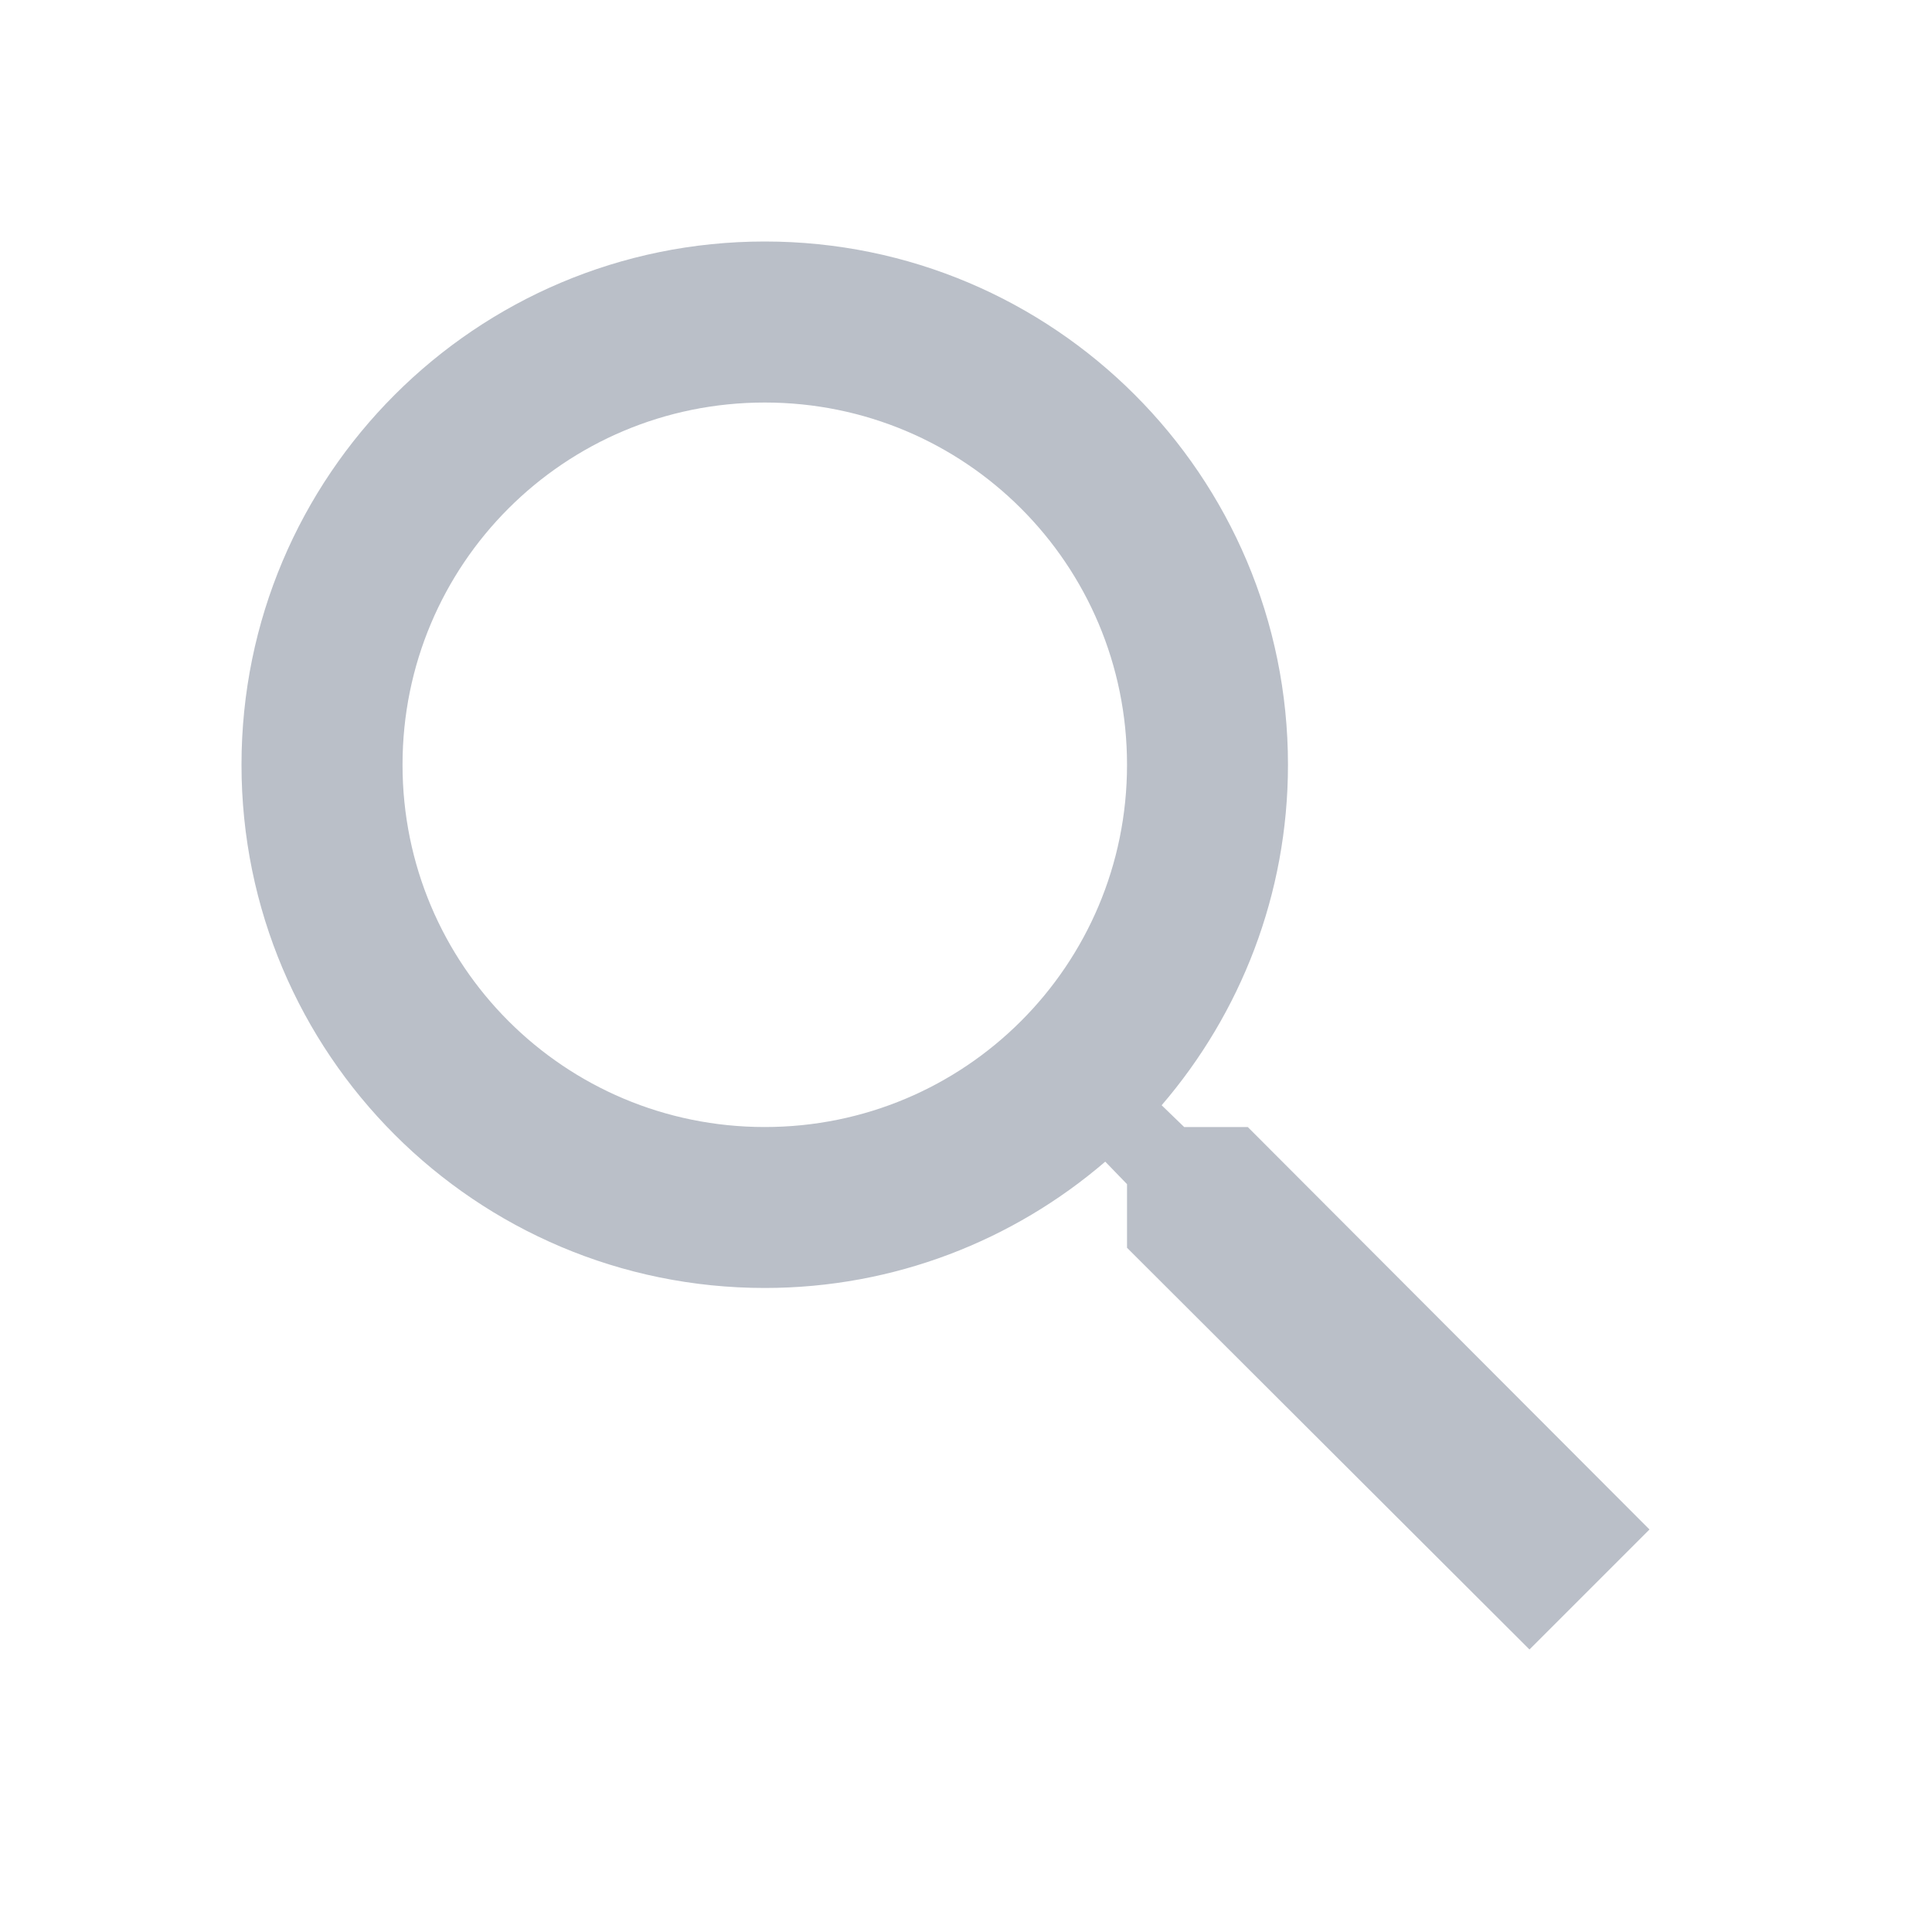
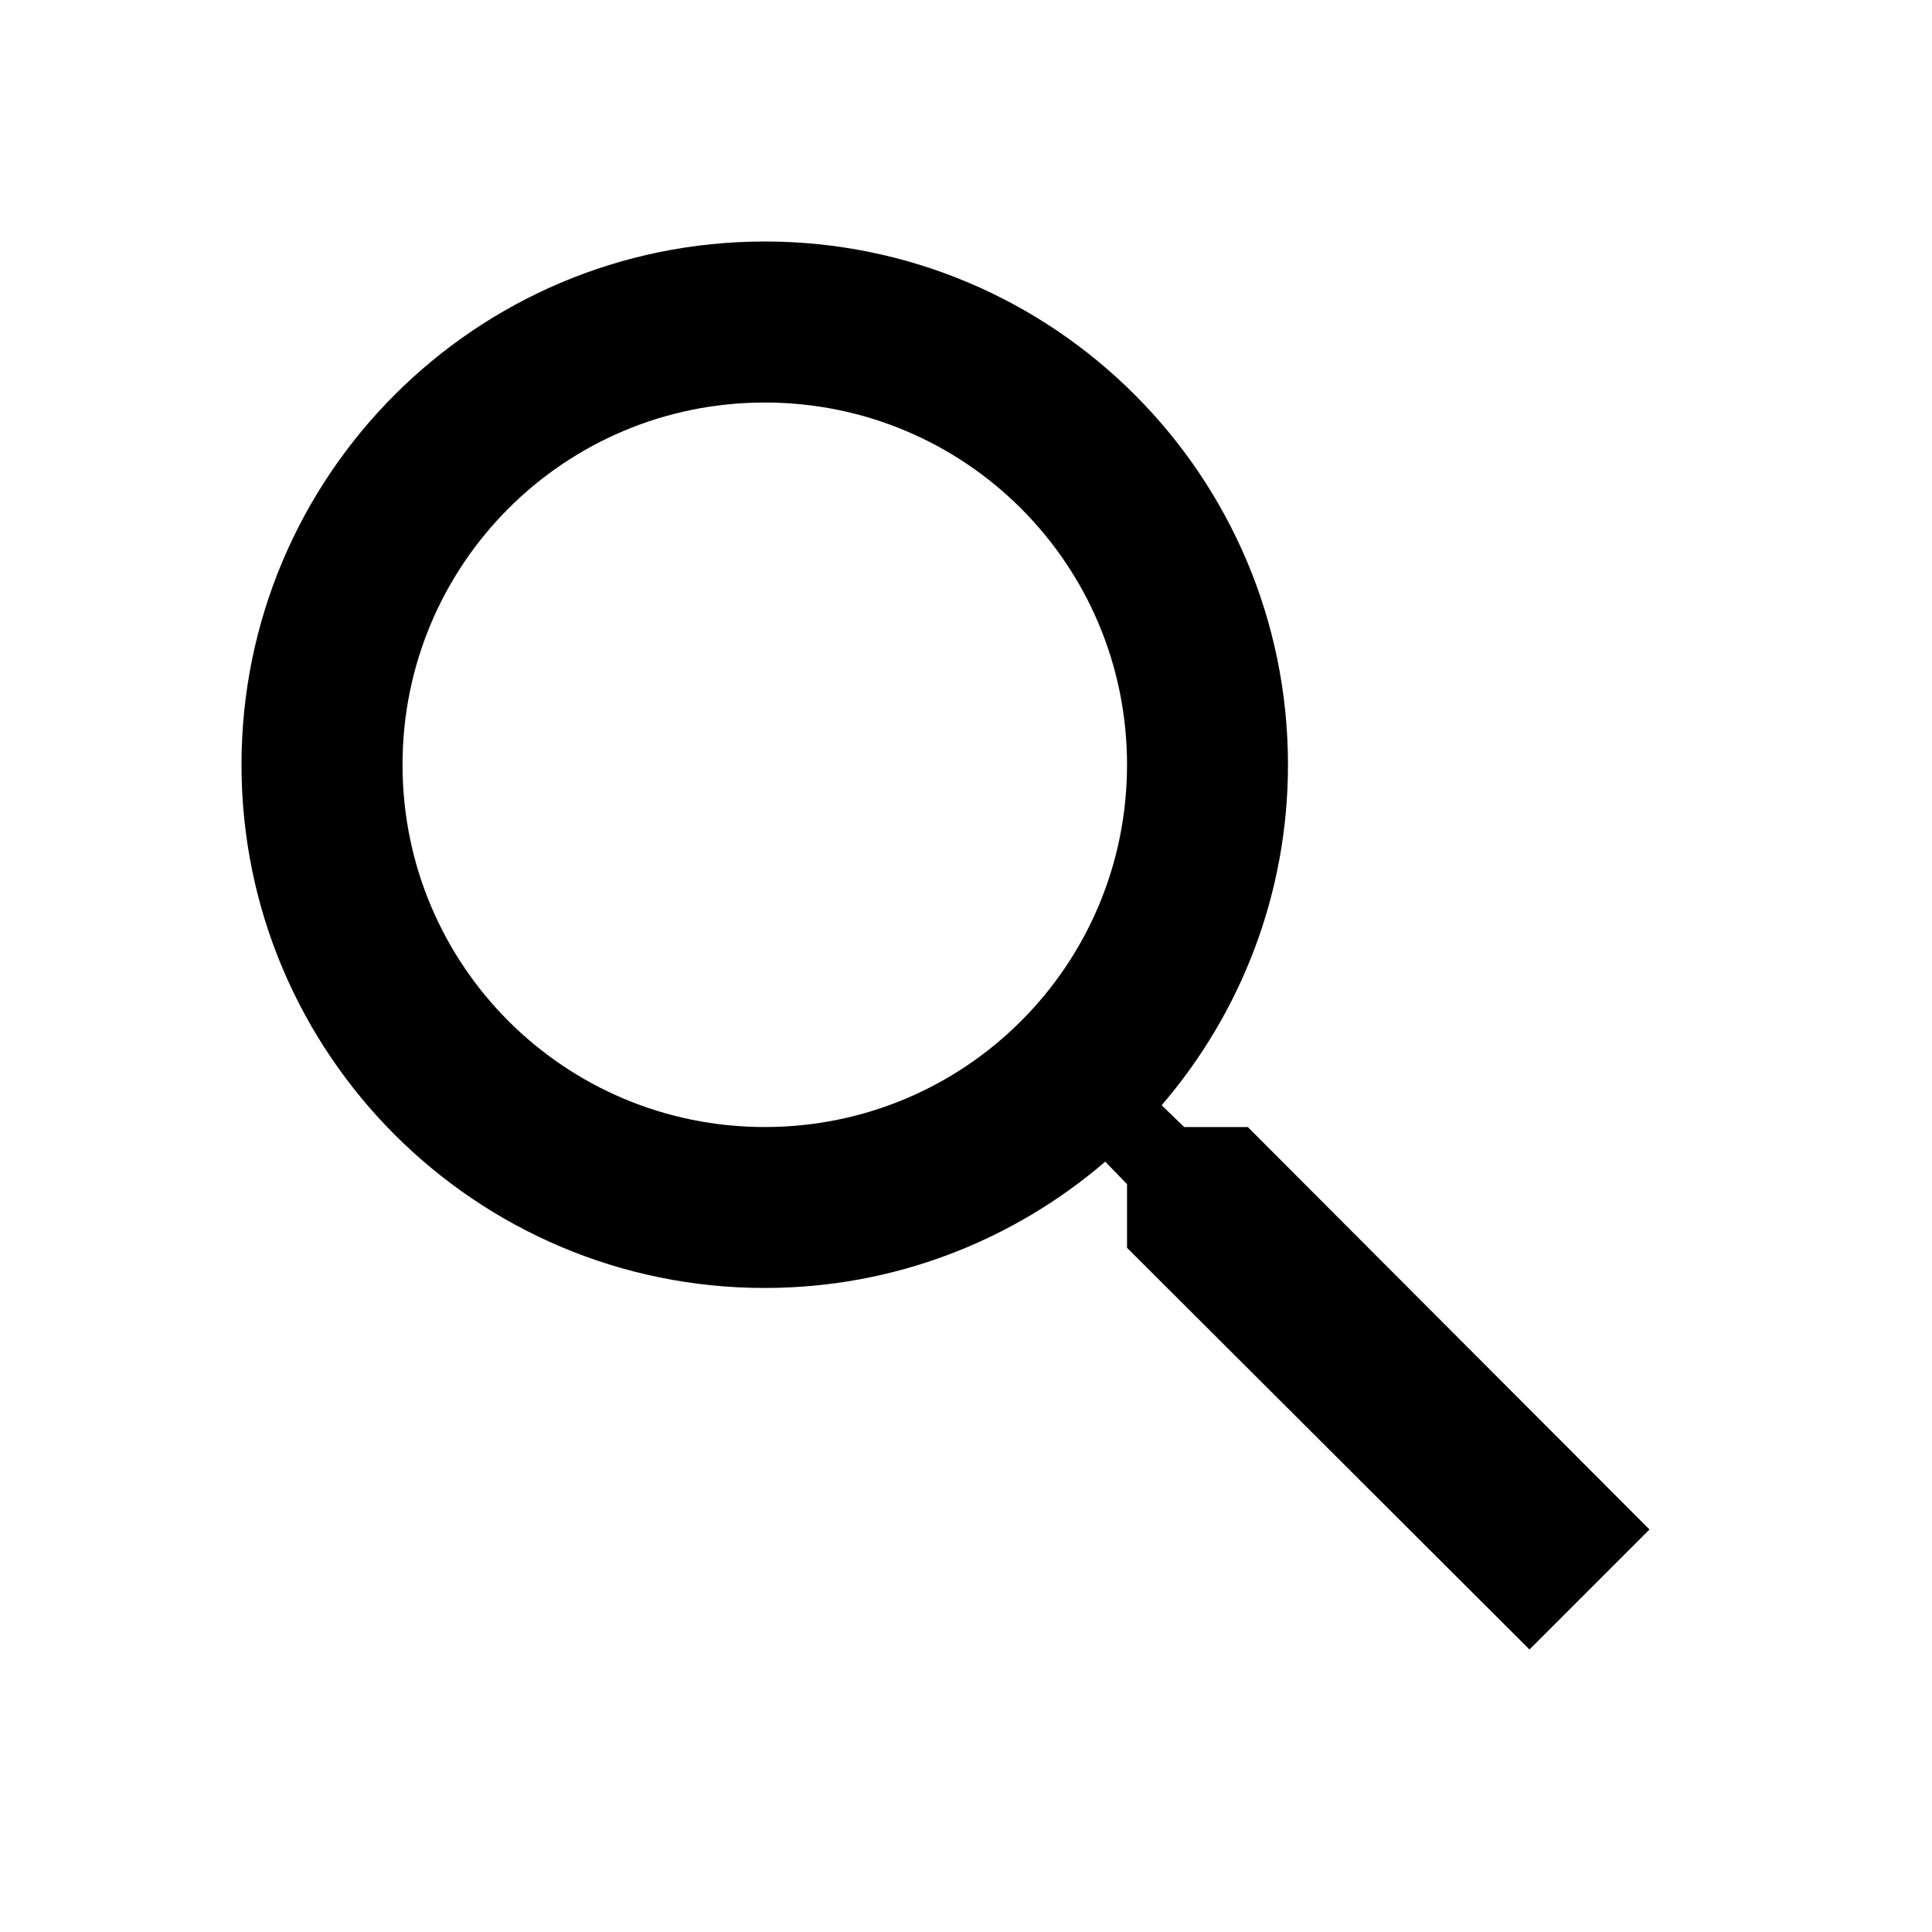
<svg xmlns="http://www.w3.org/2000/svg" width="26" height="26" viewBox="0 0 26 26" fill="none">
-   <path fill-rule="evenodd" clip-rule="evenodd" d="M16.792 15.167H15.936L15.633 14.874C16.694 13.639 17.333 12.036 17.333 10.292C17.333 6.402 14.181 3.25 10.292 3.25C6.402 3.25 3.25 6.402 3.25 10.292C3.25 14.181 6.402 17.333 10.292 17.333C12.036 17.333 13.639 16.694 14.874 15.633L15.167 15.936V16.792L20.583 22.198L22.198 20.583L16.792 15.167ZM10.292 15.167C7.594 15.167 5.417 12.989 5.417 10.292C5.417 7.594 7.594 5.417 10.292 5.417C12.989 5.417 15.167 7.594 15.167 10.292C15.167 12.989 12.989 15.167 10.292 15.167Z" fill="#BABFC8" />
+   <path fill-rule="evenodd" clip-rule="evenodd" d="M16.792 15.167H15.936L15.633 14.874C16.694 13.639 17.333 12.036 17.333 10.292C17.333 6.402 14.181 3.25 10.292 3.25C6.402 3.25 3.25 6.402 3.25 10.292C3.25 14.181 6.402 17.333 10.292 17.333C12.036 17.333 13.639 16.694 14.874 15.633L15.167 15.936V16.792L20.583 22.198L22.198 20.583L16.792 15.167ZM10.292 15.167C7.594 15.167 5.417 12.989 5.417 10.292C5.417 7.594 7.594 5.417 10.292 5.417C12.989 5.417 15.167 7.594 15.167 10.292C15.167 12.989 12.989 15.167 10.292 15.167Z" fill="currentColor" />
</svg>
